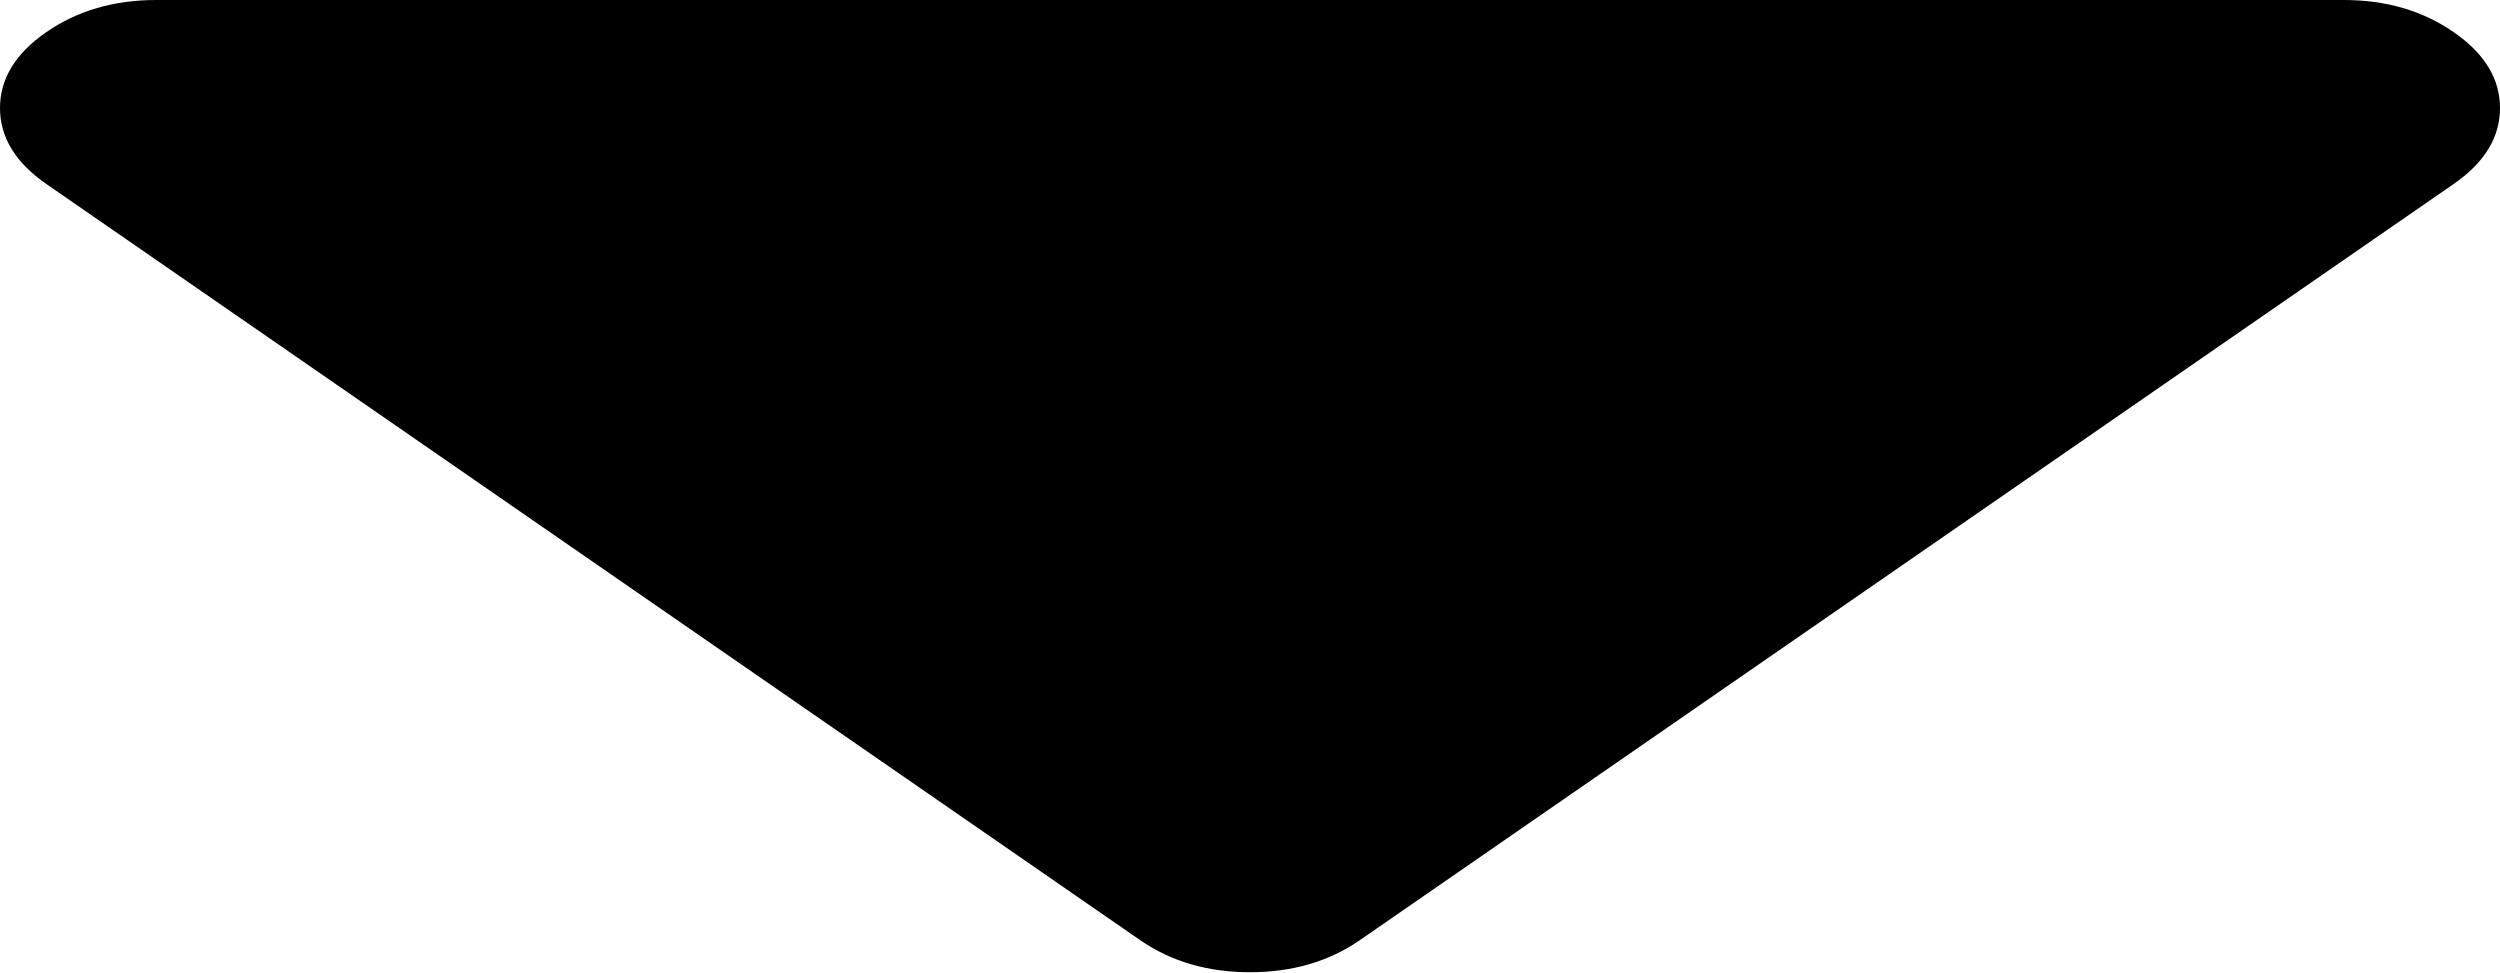
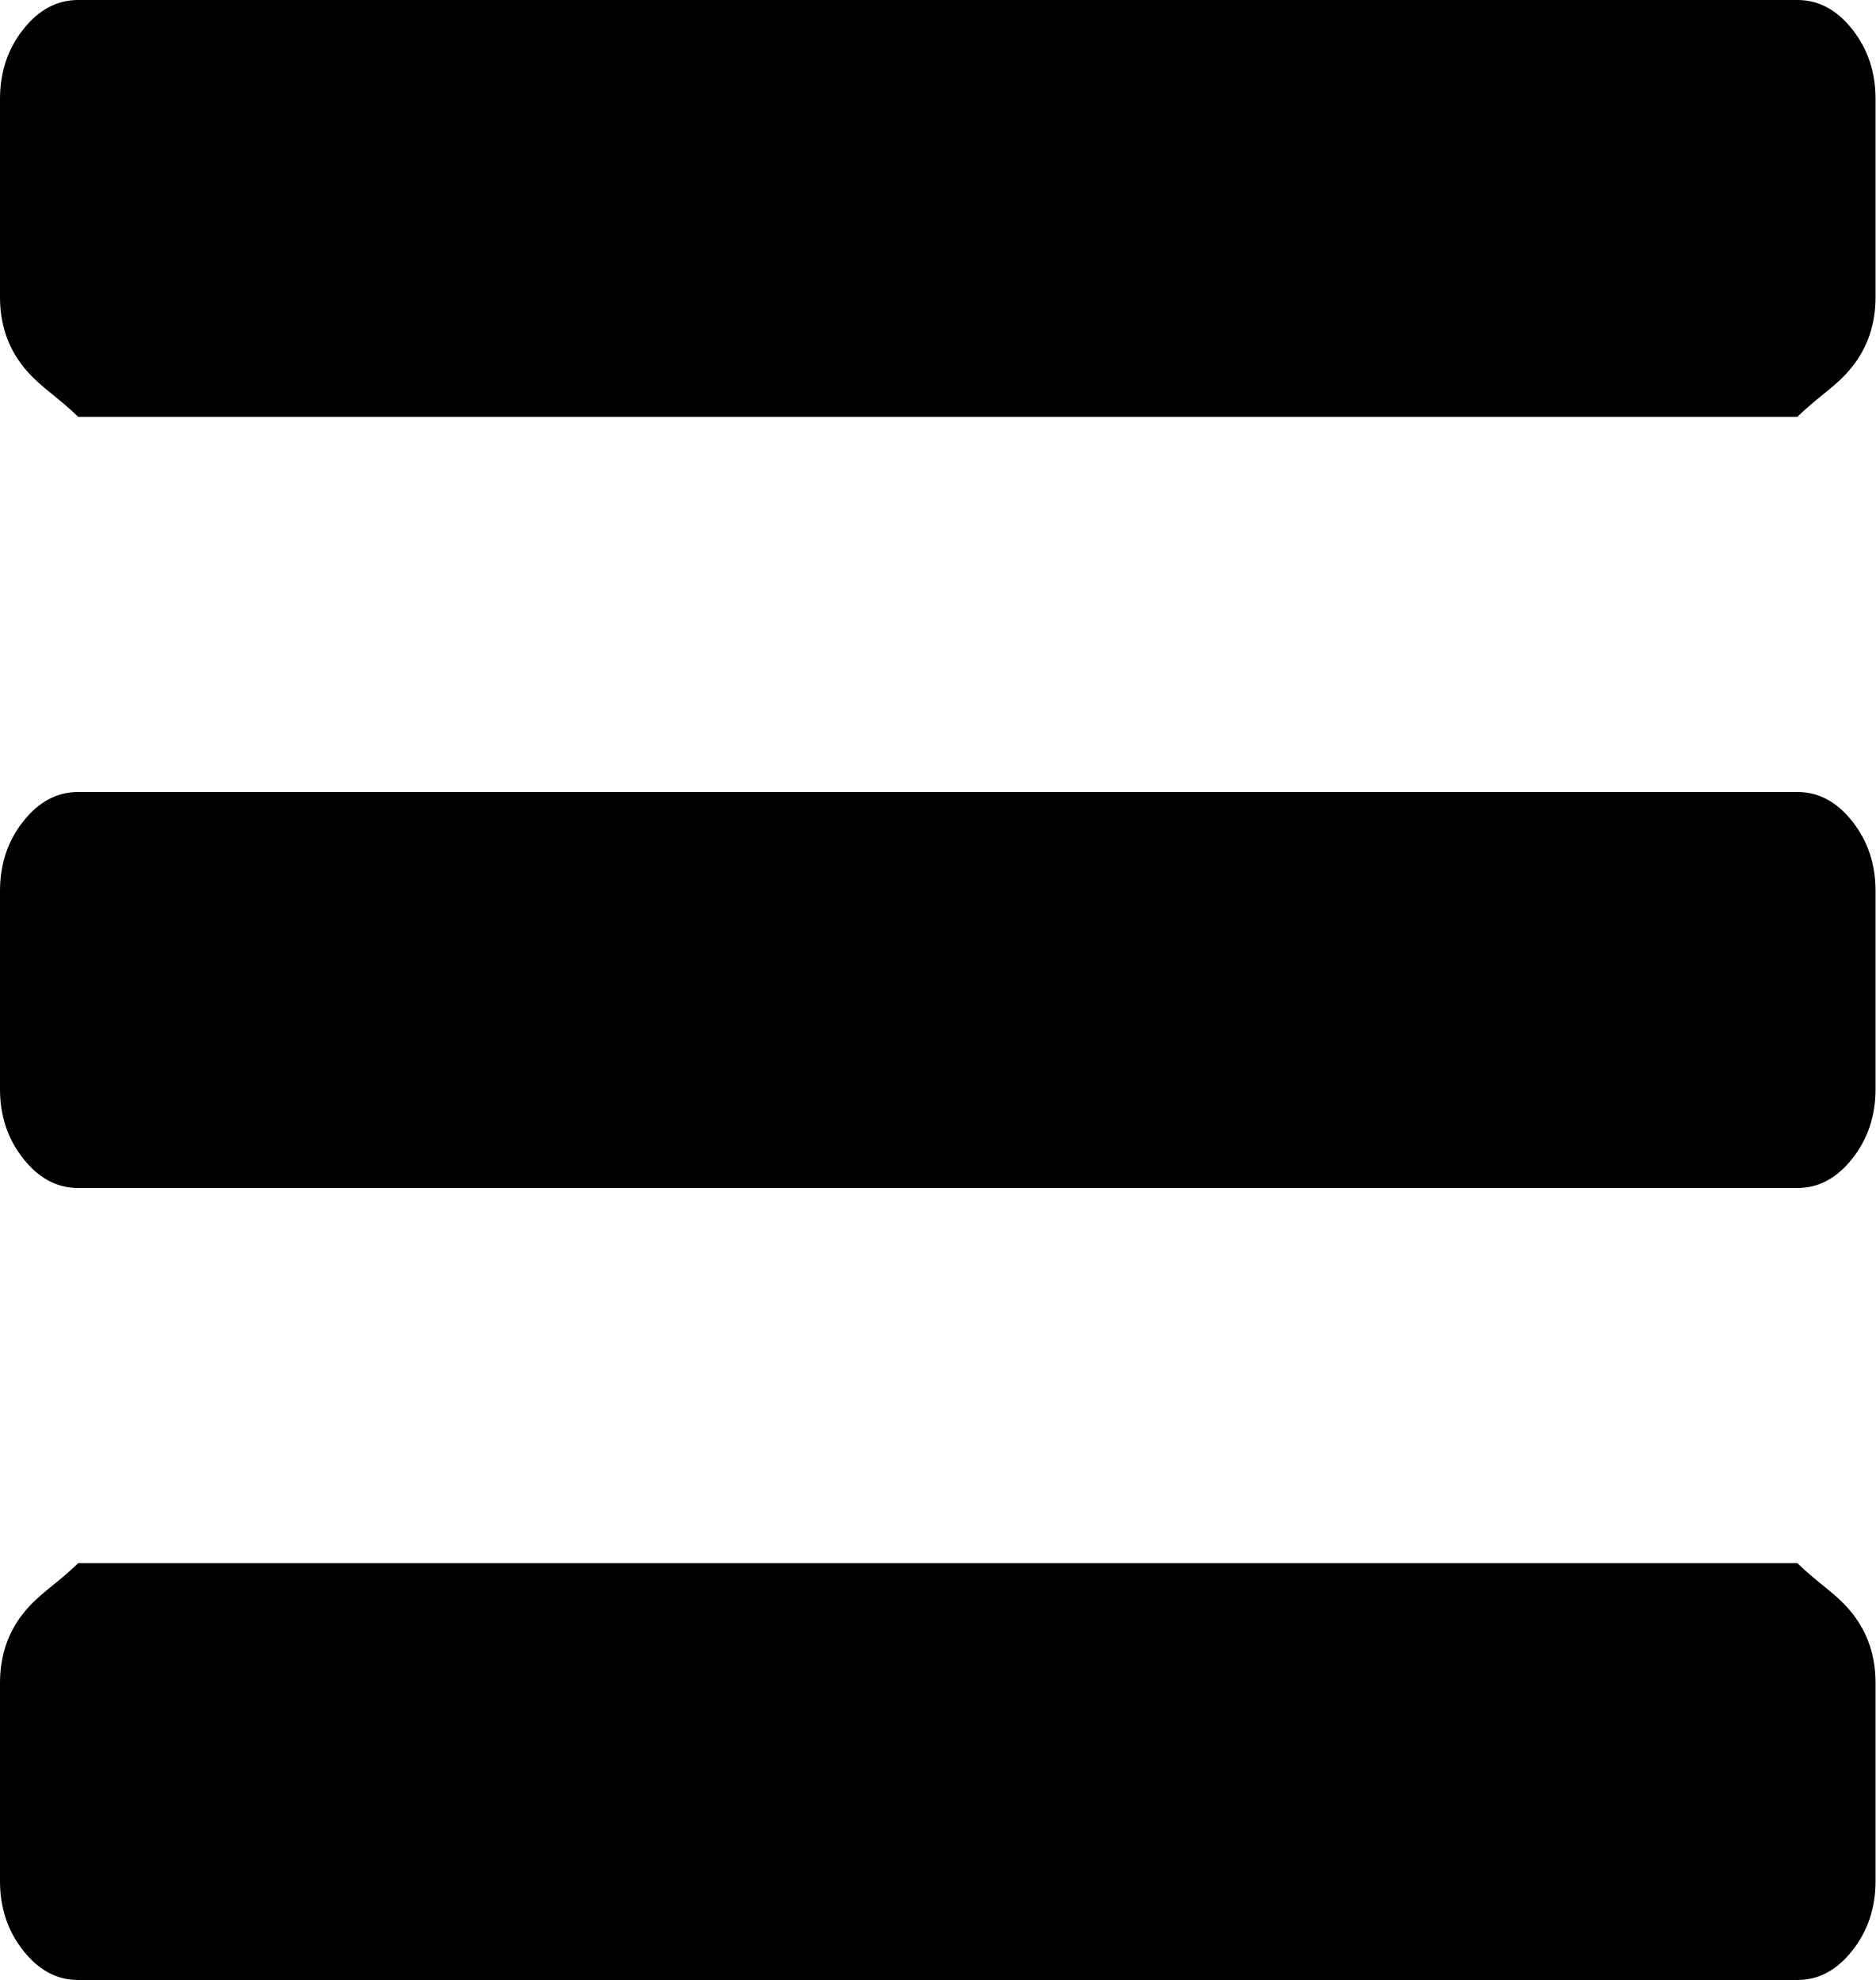
- <svg xmlns="http://www.w3.org/2000/svg" version="1.1" width="18px" height="7px">
-   <g transform="matrix(1 0 0 1 -961 -199 )">
-     <path d="M 17.666 0.231  C 17.889 0.385  18 0.567  18 0.778  C 18 0.988  17.889 1.171  17.666 1.325  L 9.791 6.769  C 9.568 6.923  9.305 7  9 7  C 8.695 7  8.432 6.923  8.209 6.769  L 0.334 1.325  C 0.111 1.171  0 0.988  0 0.778  C 0 0.567  0.111 0.385  0.334 0.231  C 0.557 0.077  0.82 0  1.125 0  L 16.875 0  C 17.18 0  17.443 0.077  17.666 0.231  Z " fill-rule="nonzero" fill="#000000" stroke="none" transform="matrix(1 0 0 1 961 199 )" />
+ <svg xmlns="http://www.w3.org/2000/svg" version="1.1" width="18px" height="19px">
+   <g transform="matrix(1 0 0 1 -469 -195 )">
+     <path d="M 17.777 15.482  C 17.926 15.67  18 15.893  18 16.15  L 18 18.05  C 18 18.307  17.926 18.53  17.777 18.718  C 17.629 18.906  17.453 19  17.25 19  L 0.75 19  C 0.547 19  0.371 18.906  0.223 18.718  C 0.074 18.53  0 18.307  0 18.05  L 0 16.15  C 0 15.893  0.074 15.67  0.223 15.482  C 0.371 15.294  0.547 15.2  0.75 15  L 17.25 15  C 17.453 15.2  17.629 15.294  17.777 15.482  Z M 17.777 7.882  C 17.926 8.07  18 8.293  18 8.55  L 18 10.45  C 18 10.707  17.926 10.93  17.777 11.118  C 17.629 11.306  17.453 11.4  17.25 11.4  L 0.75 11.4  C 0.547 11.4  0.371 11.306  0.223 11.118  C 0.074 10.93  0 10.707  0 10.45  L 0 8.55  C 0 8.293  0.074 8.07  0.223 7.882  C 0.371 7.694  0.547 7.6  0.75 7.6  L 17.25 7.6  C 17.453 7.6  17.629 7.694  17.777 7.882  Z M 17.777 0.282  C 17.926 0.47  18 0.693  18 0.95  L 18 2.85  C 18 3.107  17.926 3.33  17.777 3.518  C 17.629 3.706  17.453 3.8  17.25 4  L 0.75 4  C 0.547 3.8  0.371 3.706  0.223 3.518  C 0.074 3.33  0 3.107  0 2.85  L 0 0.95  C 0 0.693  0.074 0.47  0.223 0.282  C 0.371 0.094  0.547 0  0.75 0  L 17.25 0  C 17.453 0  17.629 0.094  17.777 0.282  Z " fill-rule="nonzero" fill="#000000" stroke="none" transform="matrix(1 0 0 1 469 195 )" />
  </g>
</svg>
